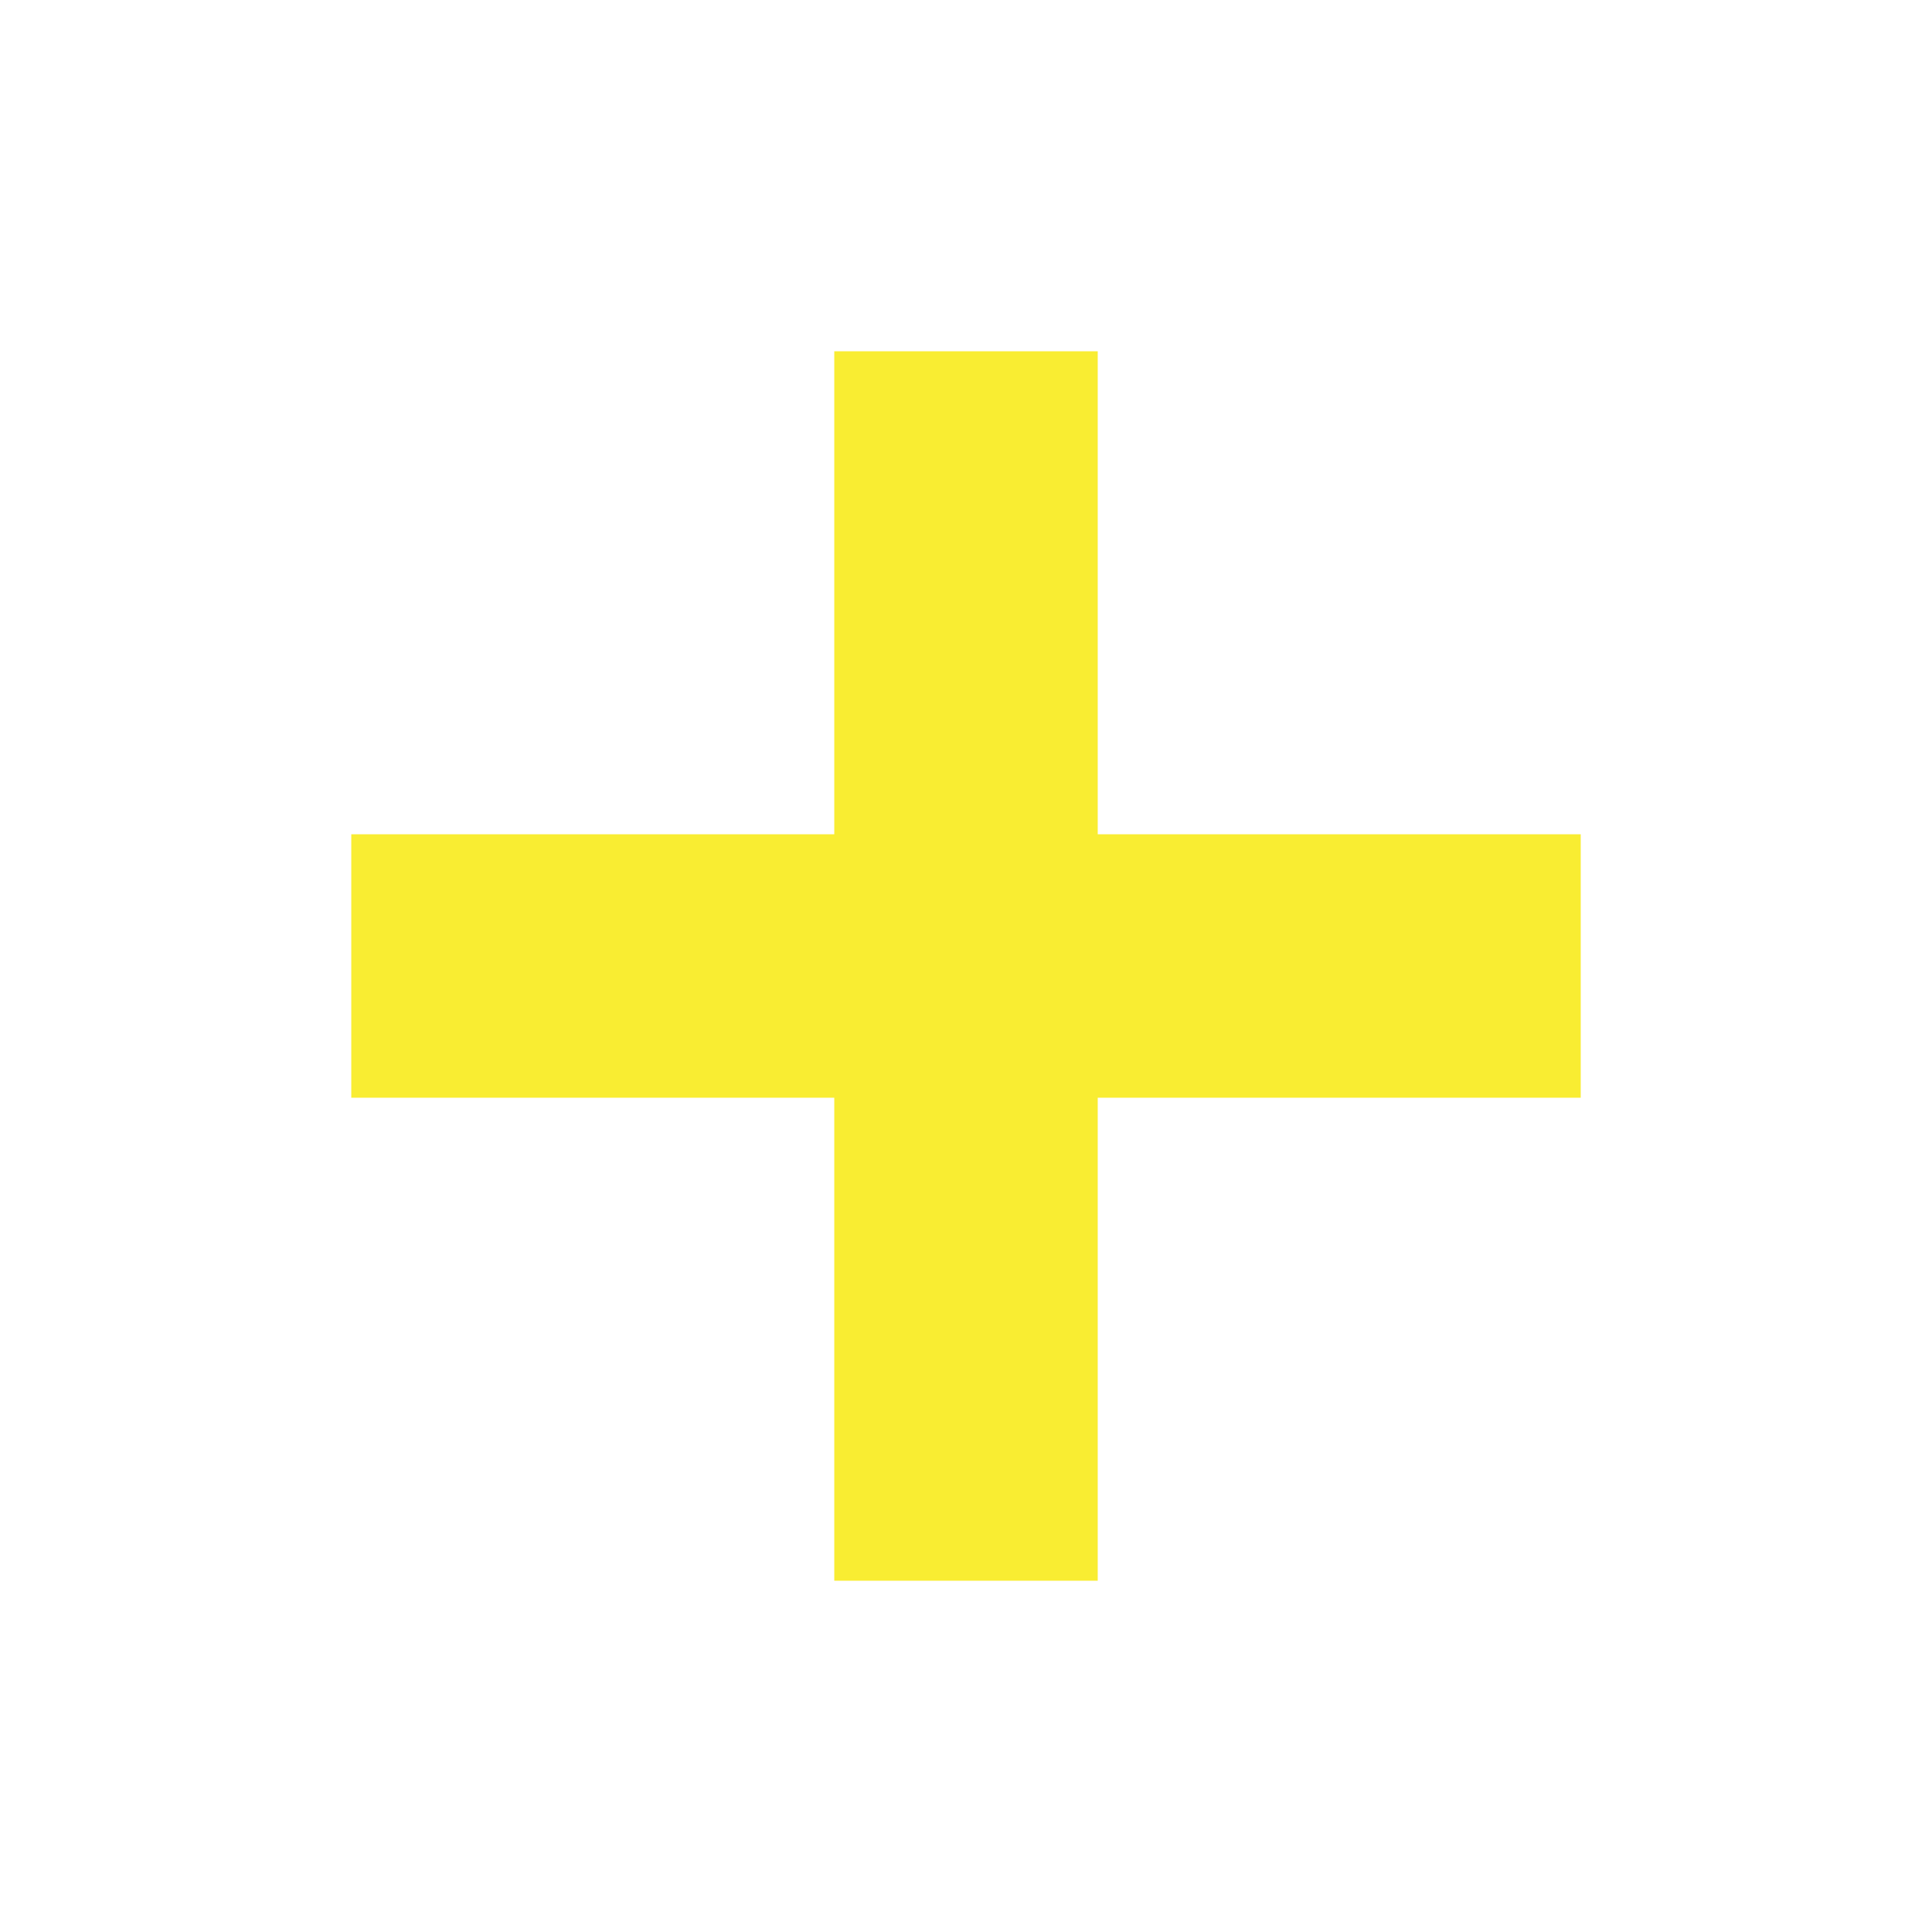
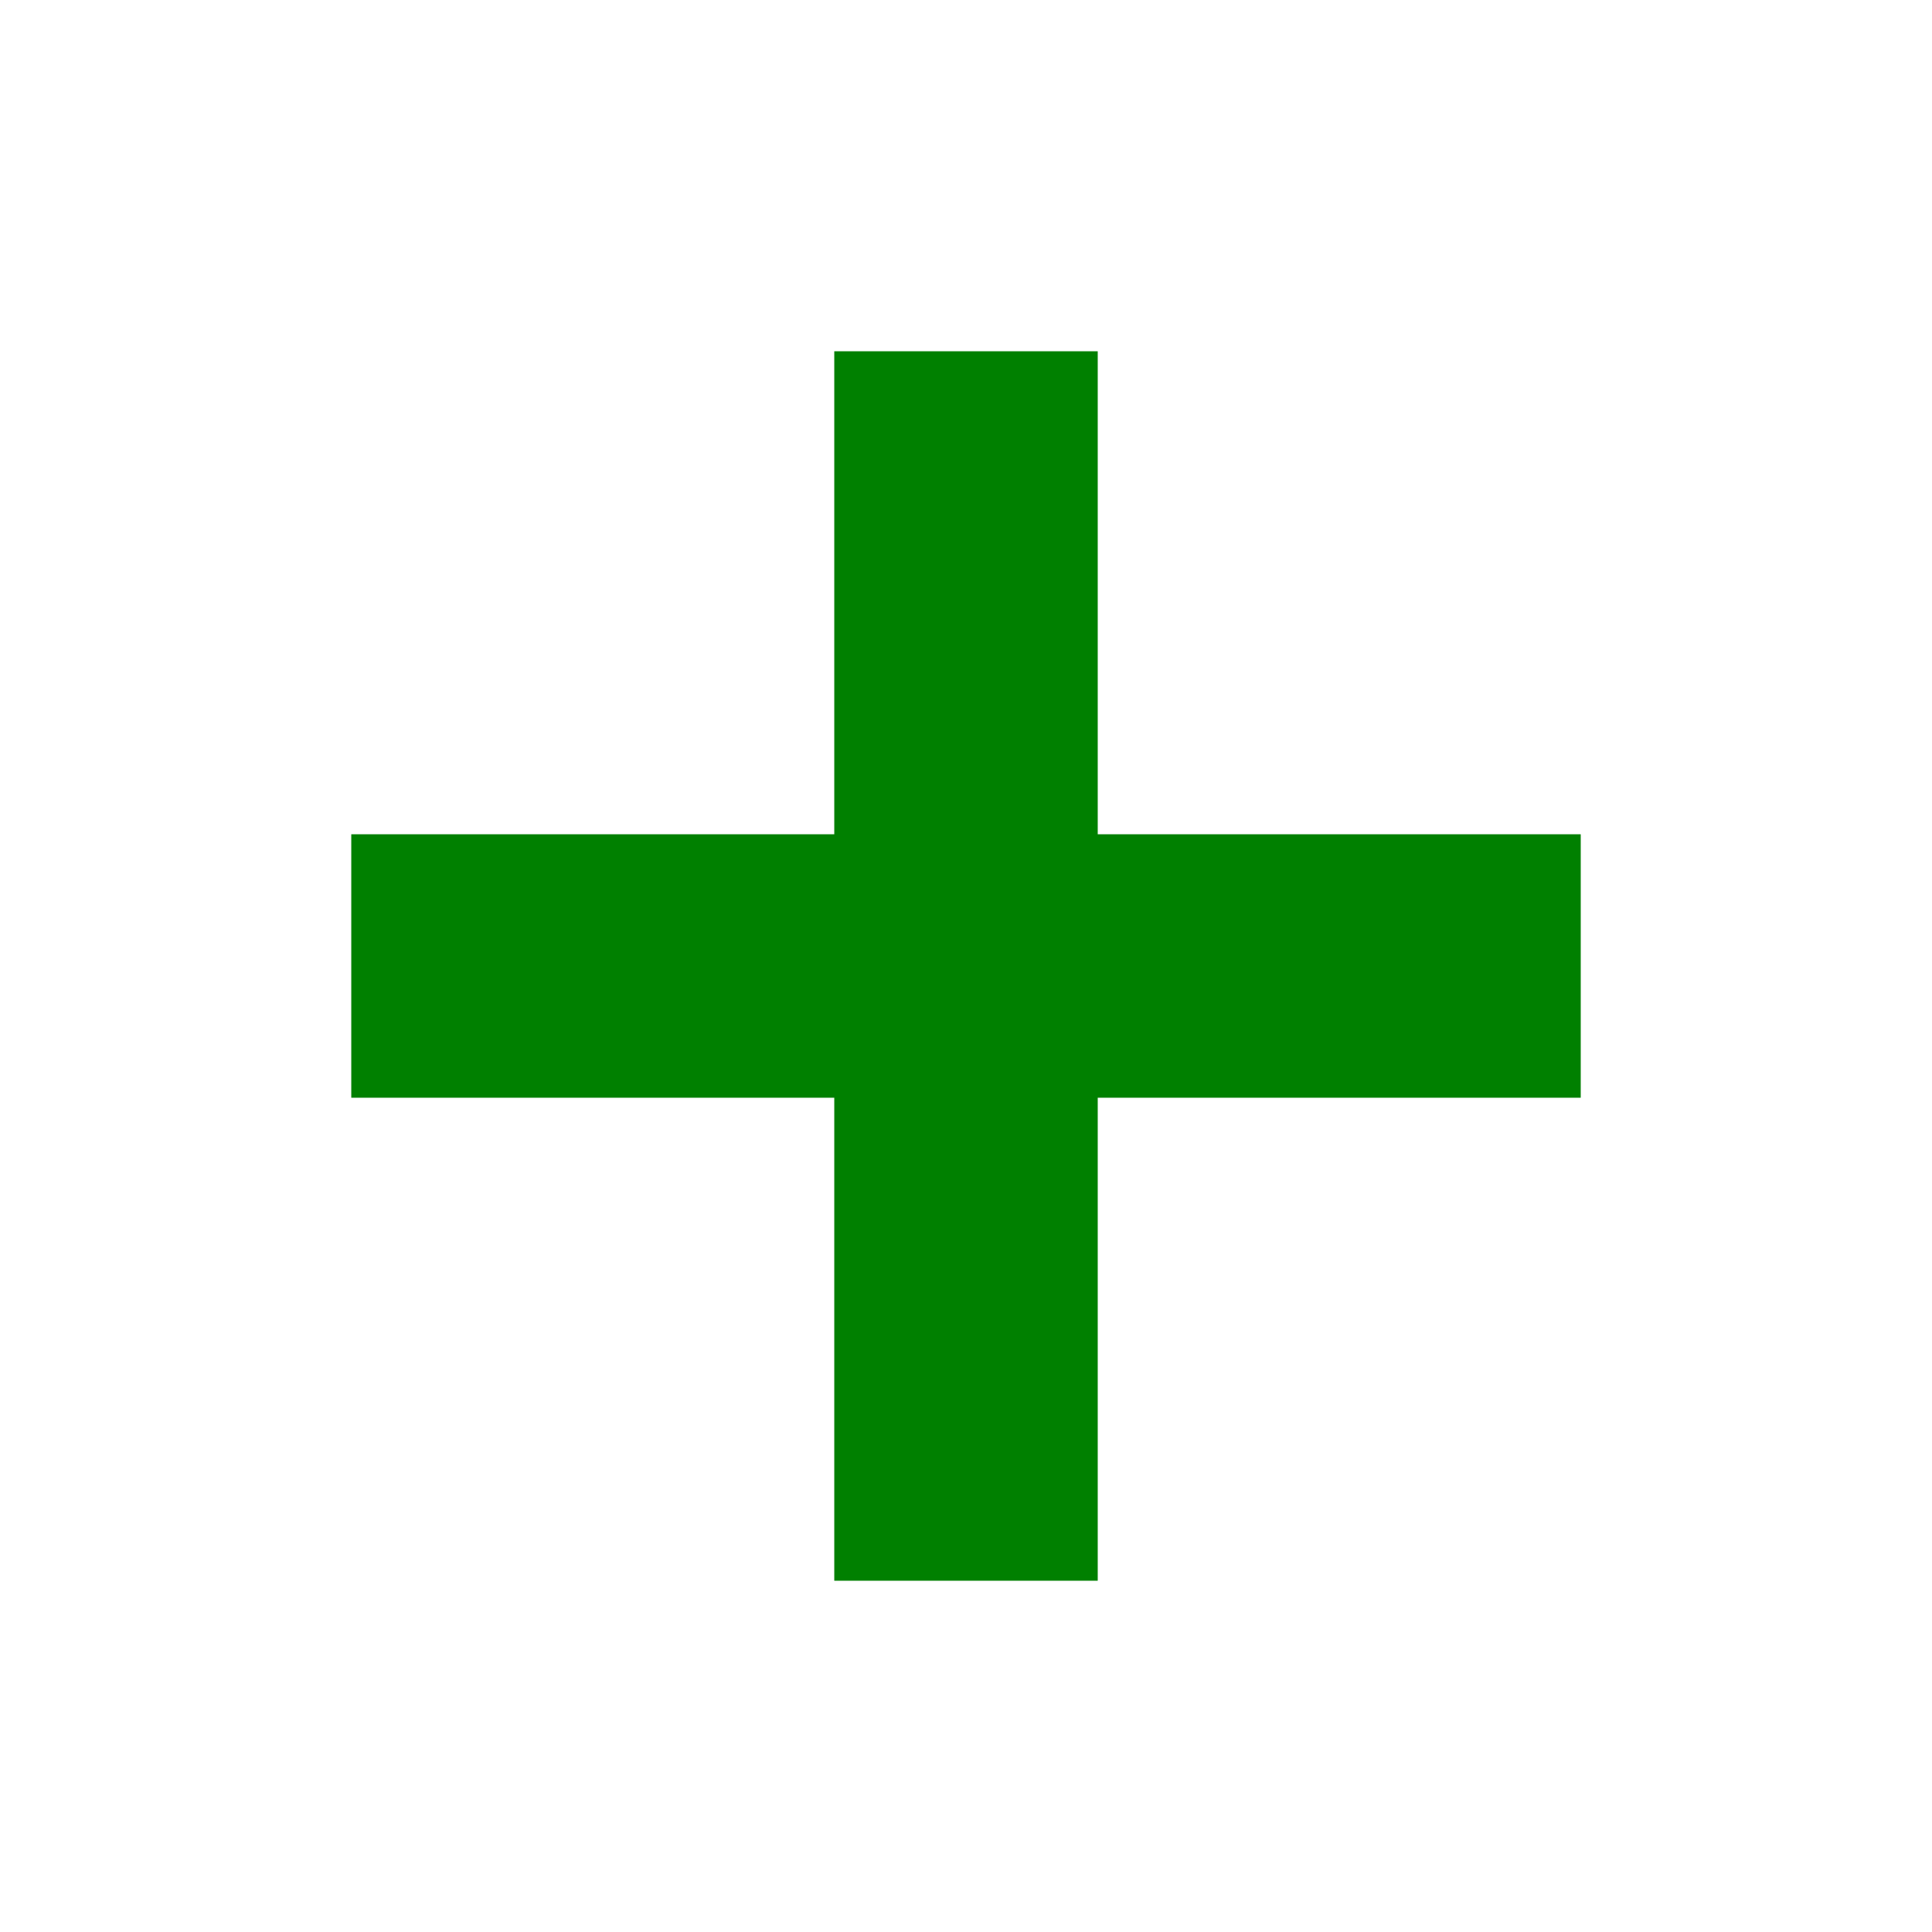
<svg xmlns="http://www.w3.org/2000/svg" version="1.1" id="Layer_1" x="0px" y="0px" viewBox="0 0 44 44" style="enable-background:new 0 0 44 44;" xml:space="preserve">
-   <style type="text/css">
- 	.st0{fill:#F9ED32;}
- </style>
  <g>
-     <polygon class="st0" points="25,19 25,8 19,8 19,19 8,19 8,25 19,25 19,36 25,36 25,25 36,25 36,19  " />
+     <polygon fill="green" points="25,19 25,8 19,8 19,19 8,19 8,25 19,25 19,36 25,36 25,25 36,25 36,19  " />
  </g>
</svg>
